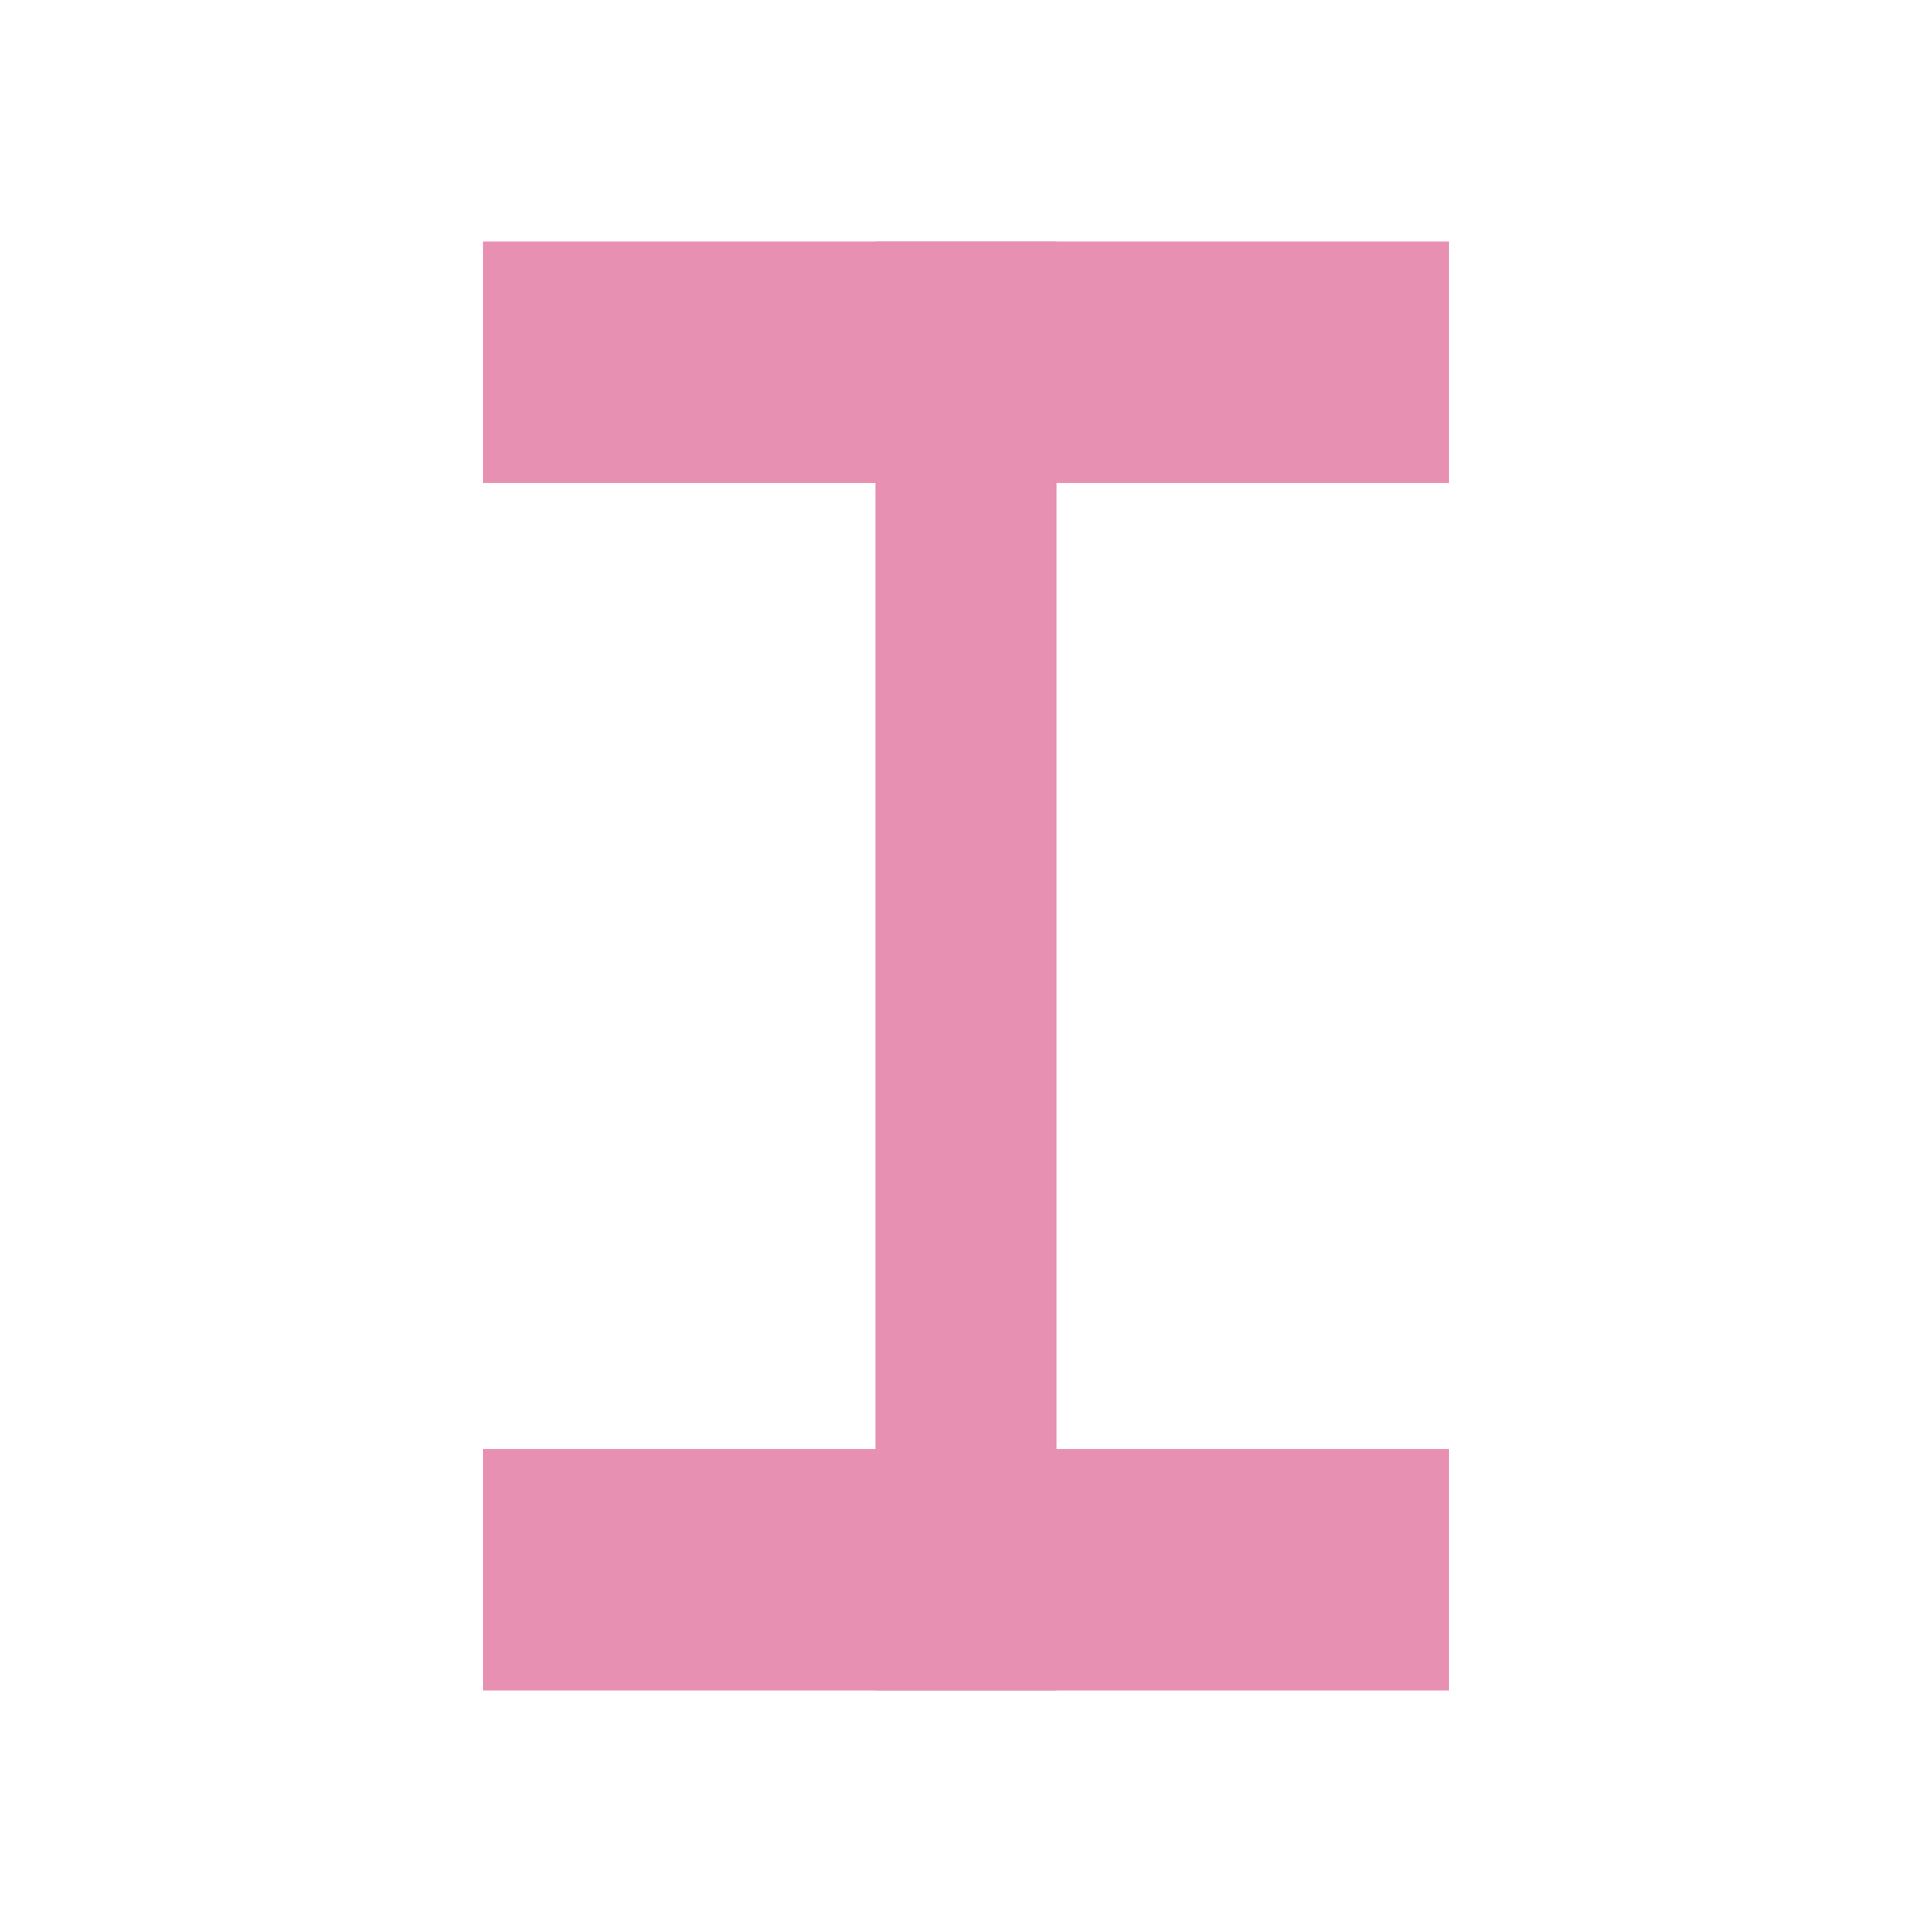
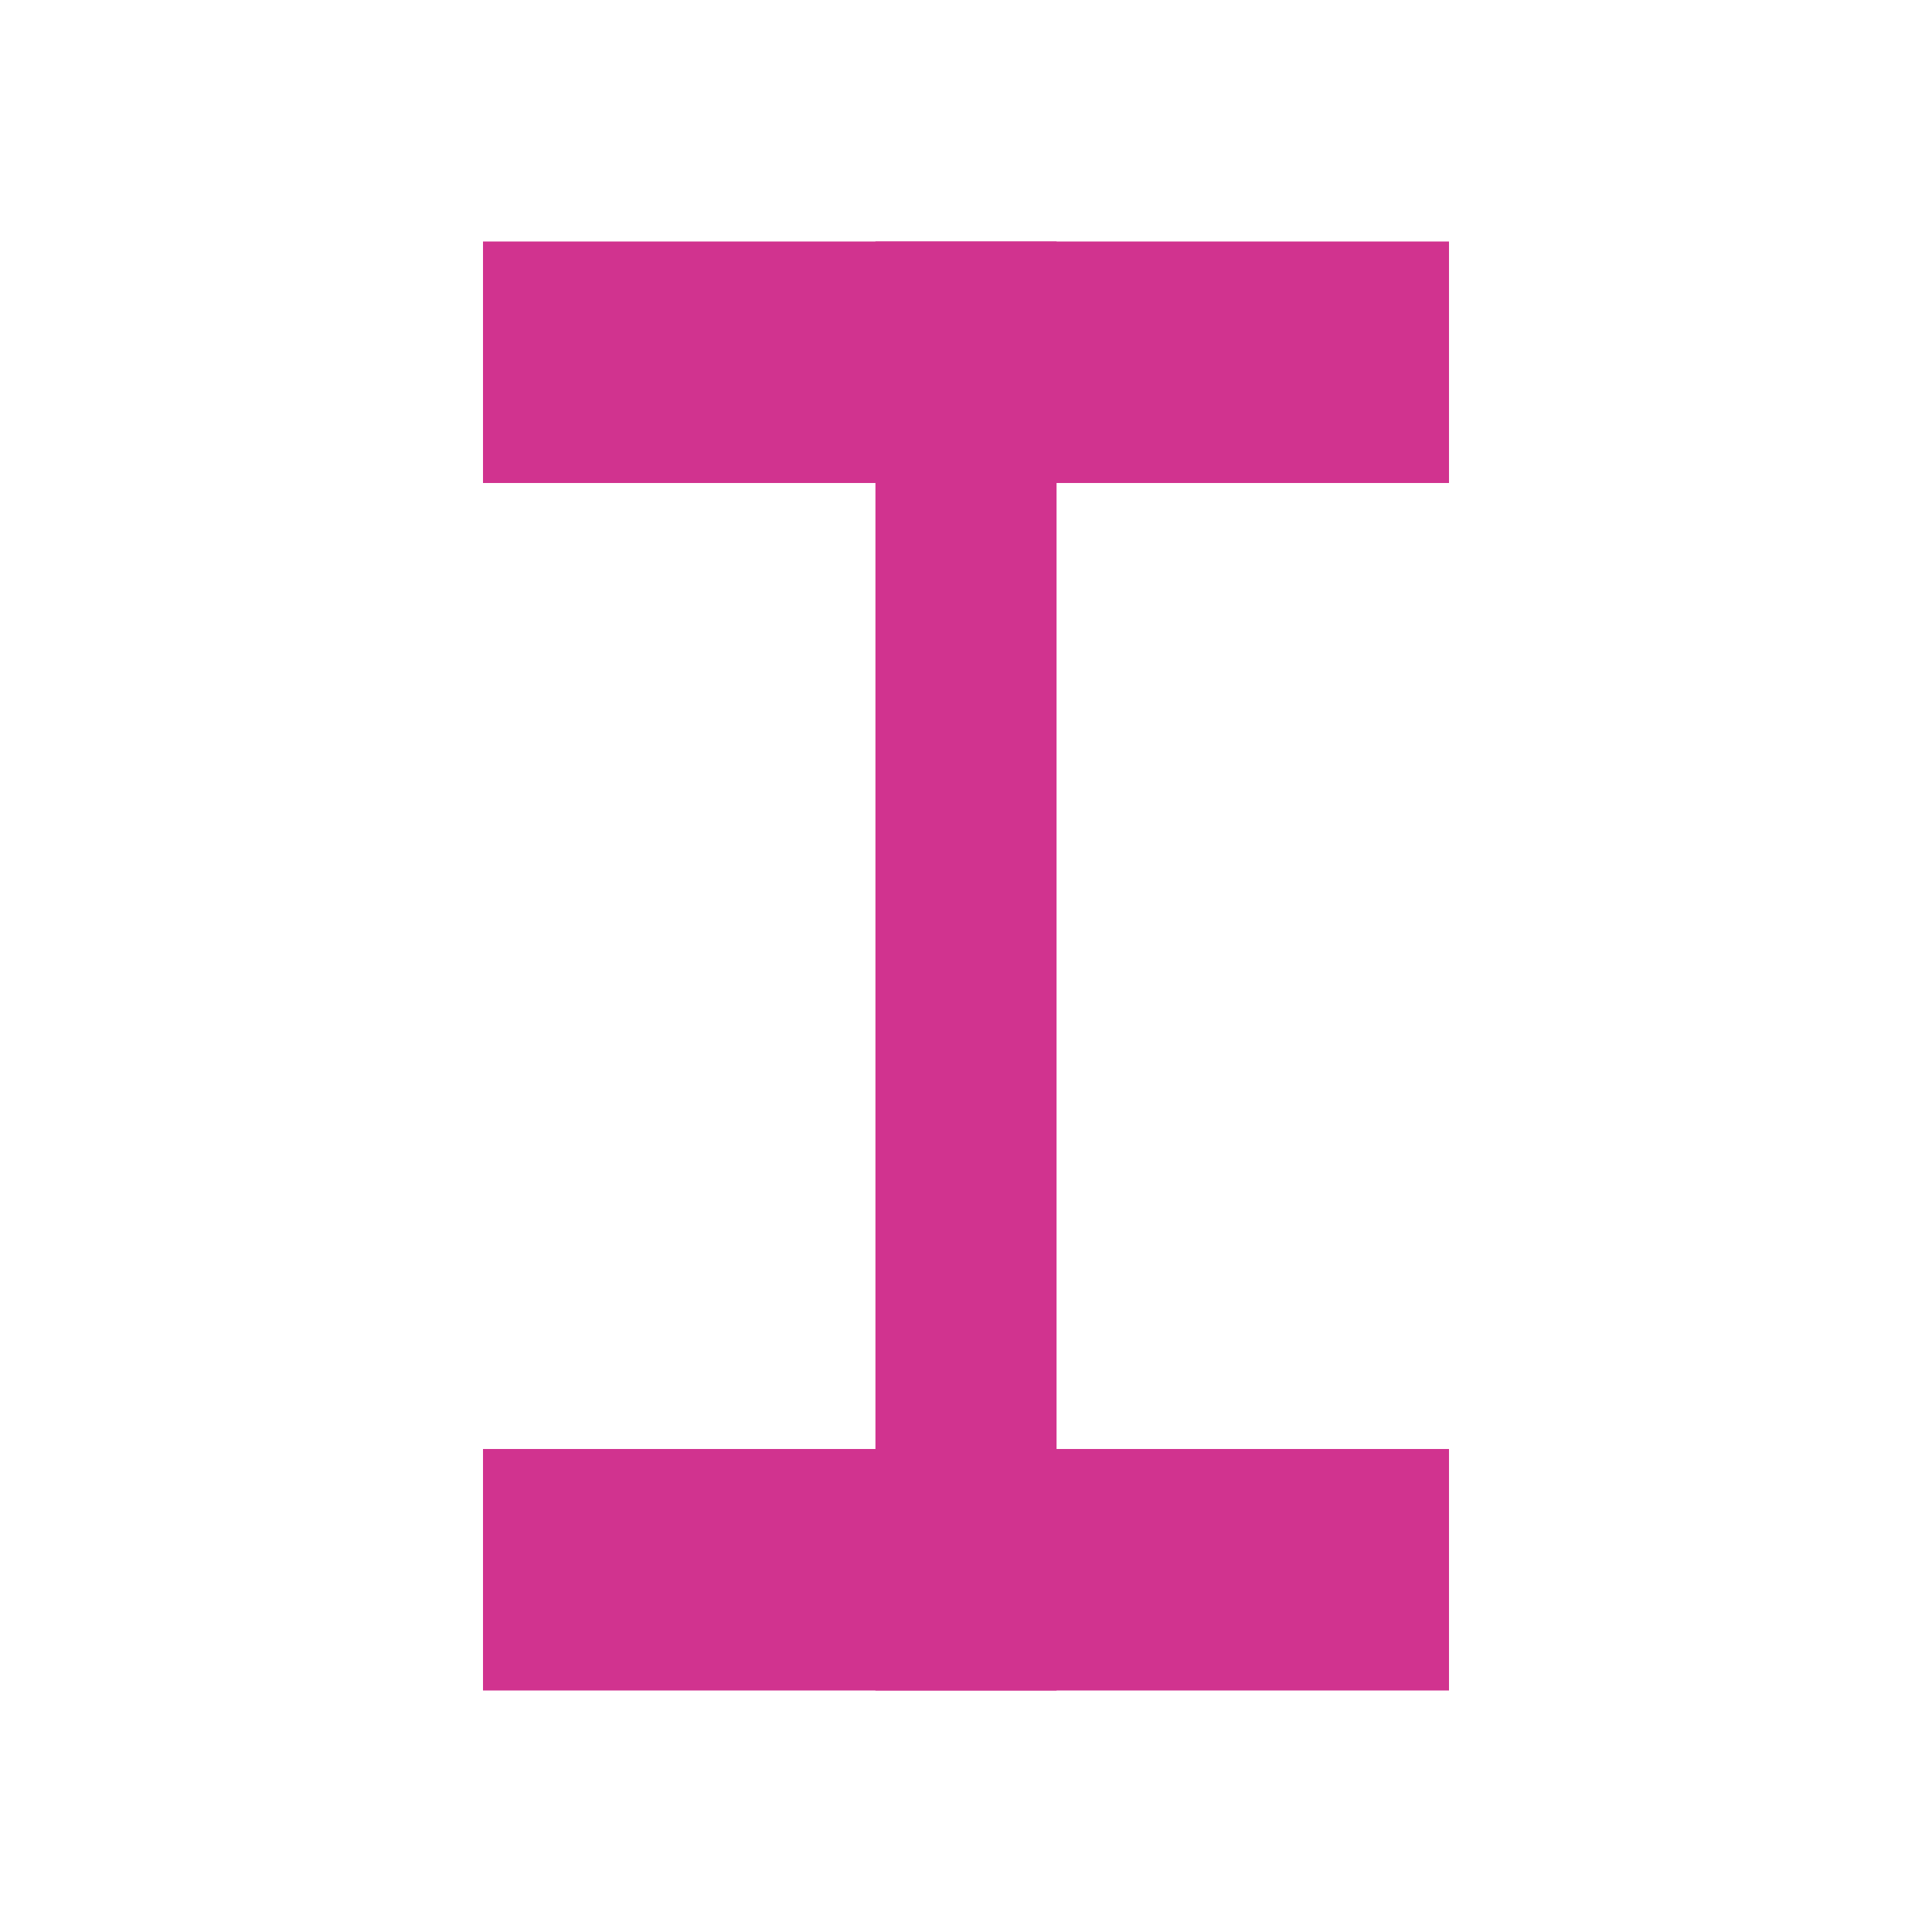
<svg xmlns="http://www.w3.org/2000/svg" width="32" height="32" viewBox="0 0 32 32">
-   <rect x="8" y="4" width="16" height="4" fill="#e890b2" />
-   <rect x="14.5" y="4" width="3" height="24" fill="#e890b2" />
-   <rect x="8" y="24" width="16" height="4" fill="#e890b2" />
+   <rect x="8" y="4" width="16" height="4" fill="#d1338f" />
+   <rect x="14.5" y="4" width="3" height="24" fill="#d1338f" />
+   <rect x="8" y="24" width="16" height="4" fill="#d1338f" />
</svg>
